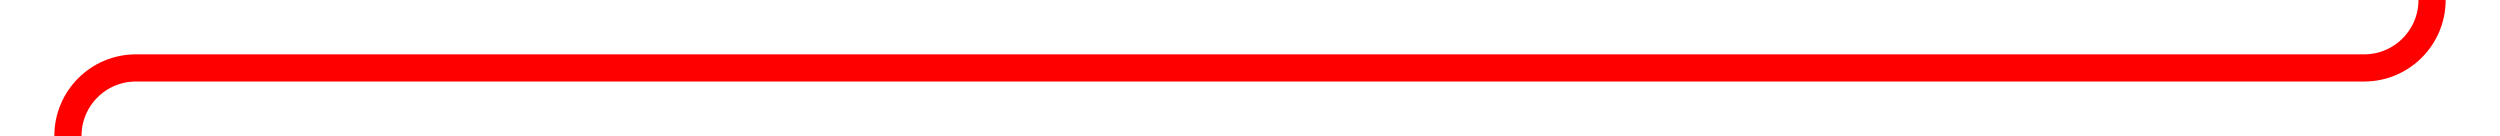
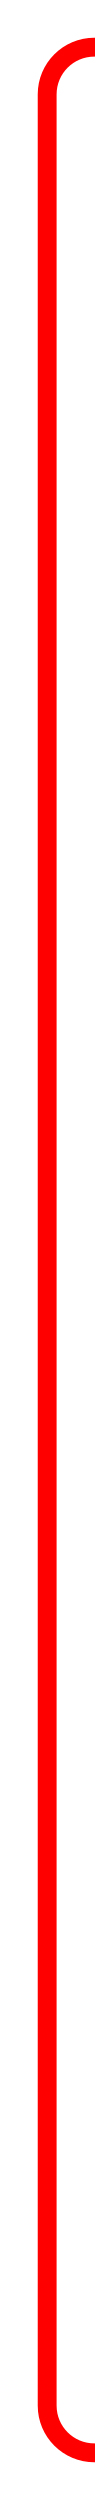
- <svg xmlns="http://www.w3.org/2000/svg" version="1.1" width="184px" height="10px" preserveAspectRatio="xMinYMid meet" viewBox="445 916  184 8">
-   <path d="M 624 904  L 624 915  A 5 5 0 0 1 619 920 L 455 920  A 5 5 0 0 0 450 925 L 450 1204  A 5 5 0 0 0 455 1209 L 618 1209  " stroke-width="2" stroke="#ff0000" fill="none" />
-   <path d="M 617 1216.6  L 624 1209  L 617 1201.4  L 617 1216.6  Z " fill-rule="nonzero" fill="#ff0000" stroke="none" />
+ <svg xmlns="http://www.w3.org/2000/svg" version="1.1" width="10px" height="265px" preserveAspectRatio="xMidYMin meet" viewBox="387 879  8 265">
+   <path d="M 501 884  L 396 884  A 5 5 0 0 0 391 889 L 391 1134  A 5 5 0 0 0 396 1139 L 619 1139  A 5 5 0 0 1 624 1144 L 624 1205  " stroke-width="2" stroke="#ff0000" fill="none" />
+   <path d="M 616.4 1204  L 624 1211  L 631.6 1204  L 616.4 1204  Z " fill-rule="nonzero" fill="#ff0000" stroke="none" />
</svg>
